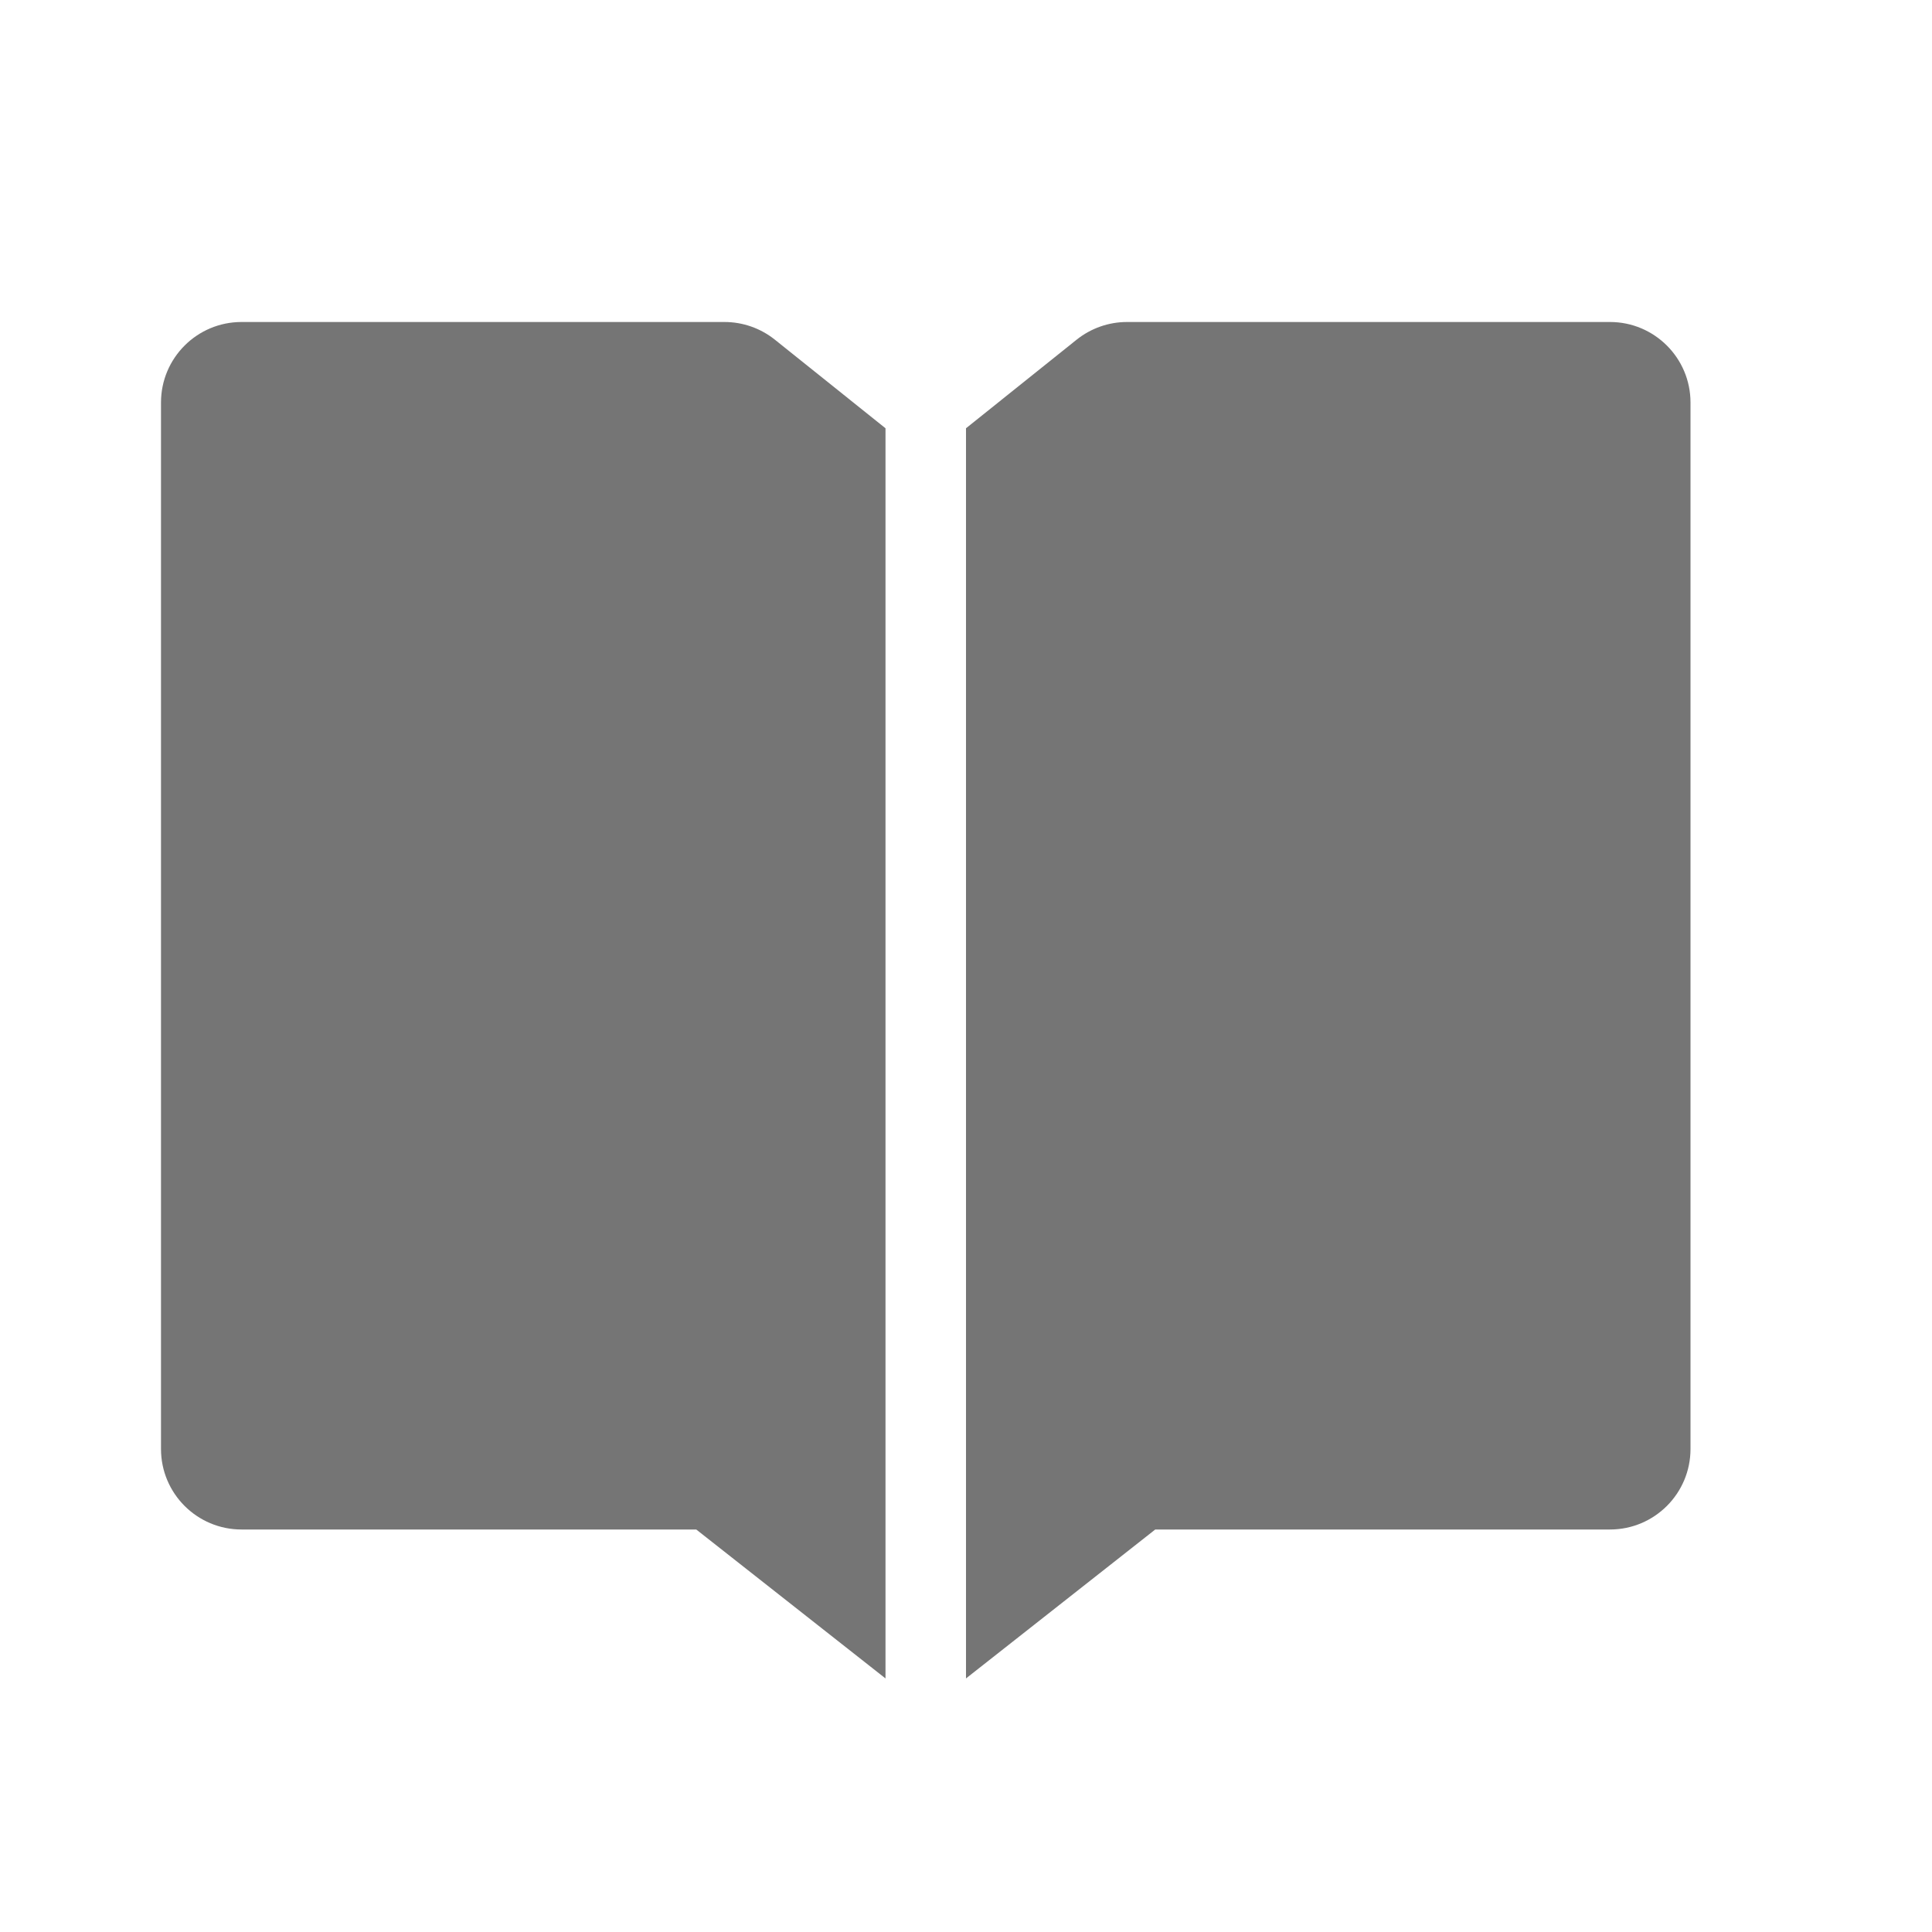
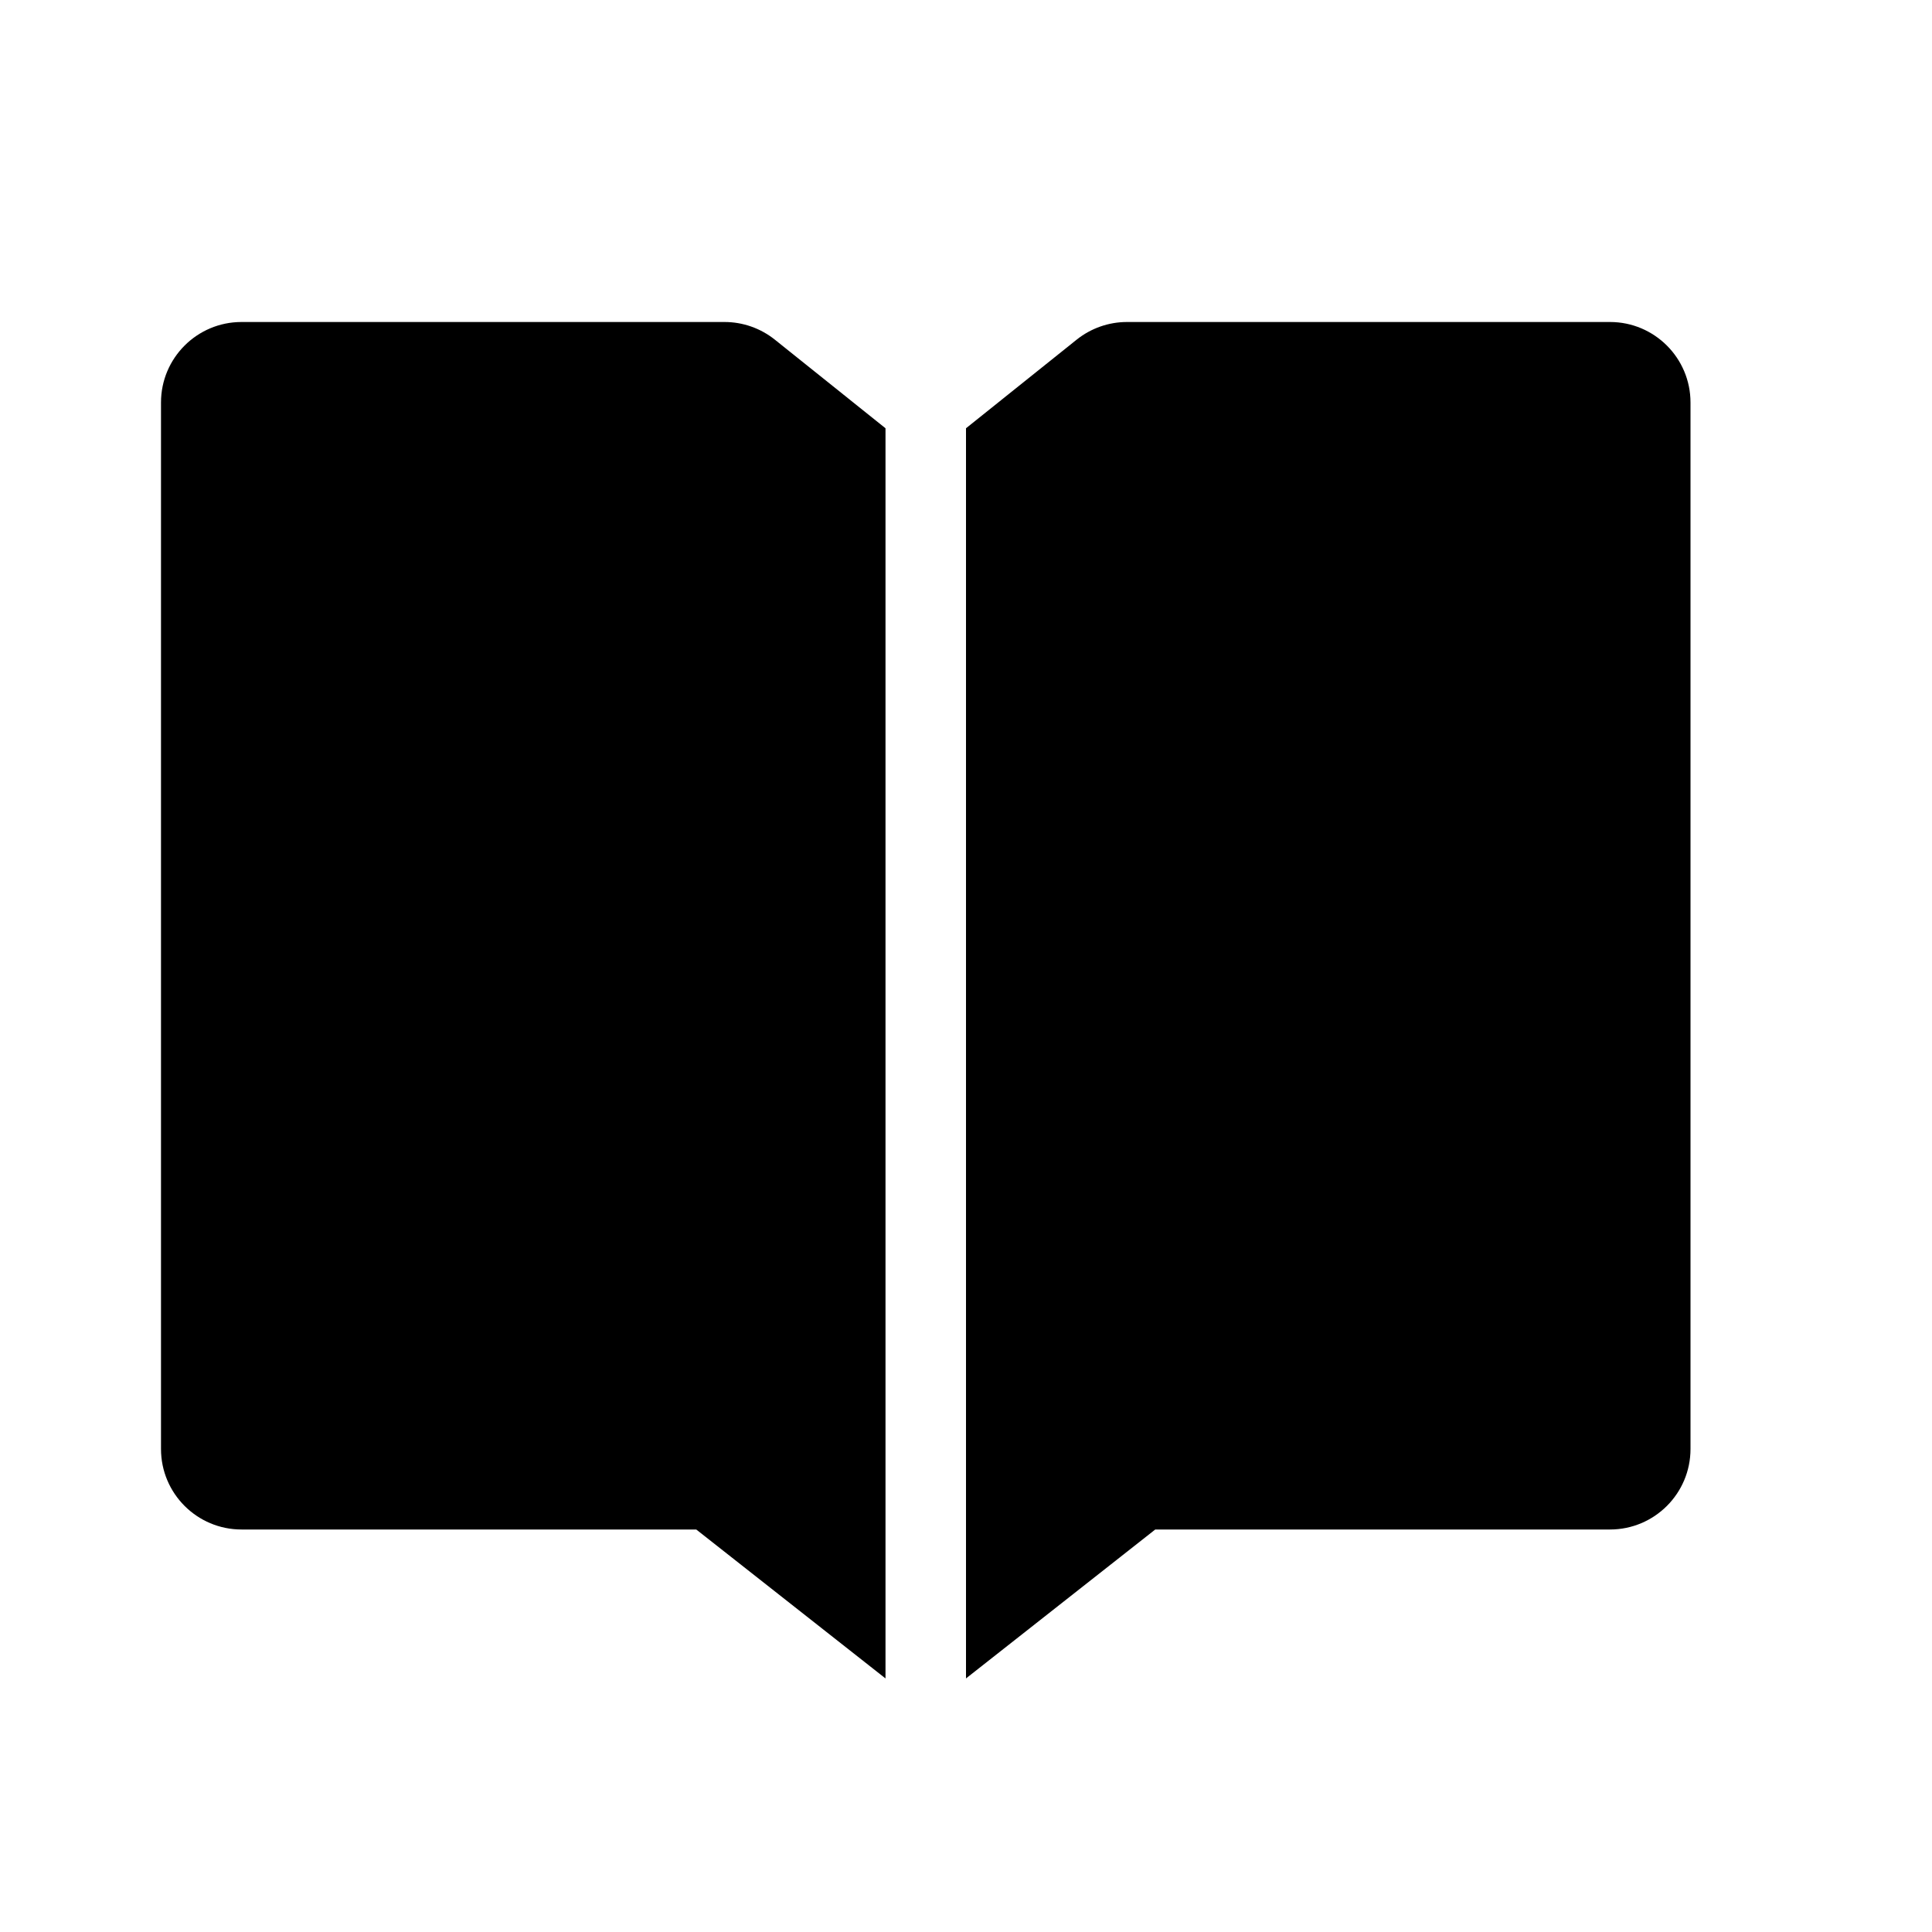
<svg xmlns="http://www.w3.org/2000/svg" version="1.1" x="0px" y="0px" width="24px" height="24px" viewBox="0 0 24 24" enable-background="new 0 0 24 24" xml:space="preserve">
  <g id="Frames-24px">
    <rect fill="none" width="24" height="24" />
  </g>
  <g id="Solid">
    <g>
-       <path fill="#757575" d="M11,5.32L9.625,4.219C9.447,4.077,9.227,4,9,4H3C2.448,4,2,4.448,2,5v13c0,0.552,0.448,1,1,1h5.649    L11,20.85V5.32z" />
-       <path fill="#757575" d="M20,4h-6c-0.227,0-0.447,0.077-0.625,0.219L12,5.32V20.85L14.351,19H20c0.552,0,1-0.448,1-1V5    C21,4.448,20.552,4,20,4z" />
+       <path d="M11,5.32L9.625,4.219C9.447,4.077,9.227,4,9,4H3C2.448,4,2,4.448,2,5v13c0,0.552,0.448,1,1,1h5.649    L11,20.85V5.32z" />
+       <path d="M20,4h-6c-0.227,0-0.447,0.077-0.625,0.219L12,5.32V20.85L14.351,19H20c0.552,0,1-0.448,1-1V5    C21,4.448,20.552,4,20,4z" />
    </g>
  </g>
</svg>
